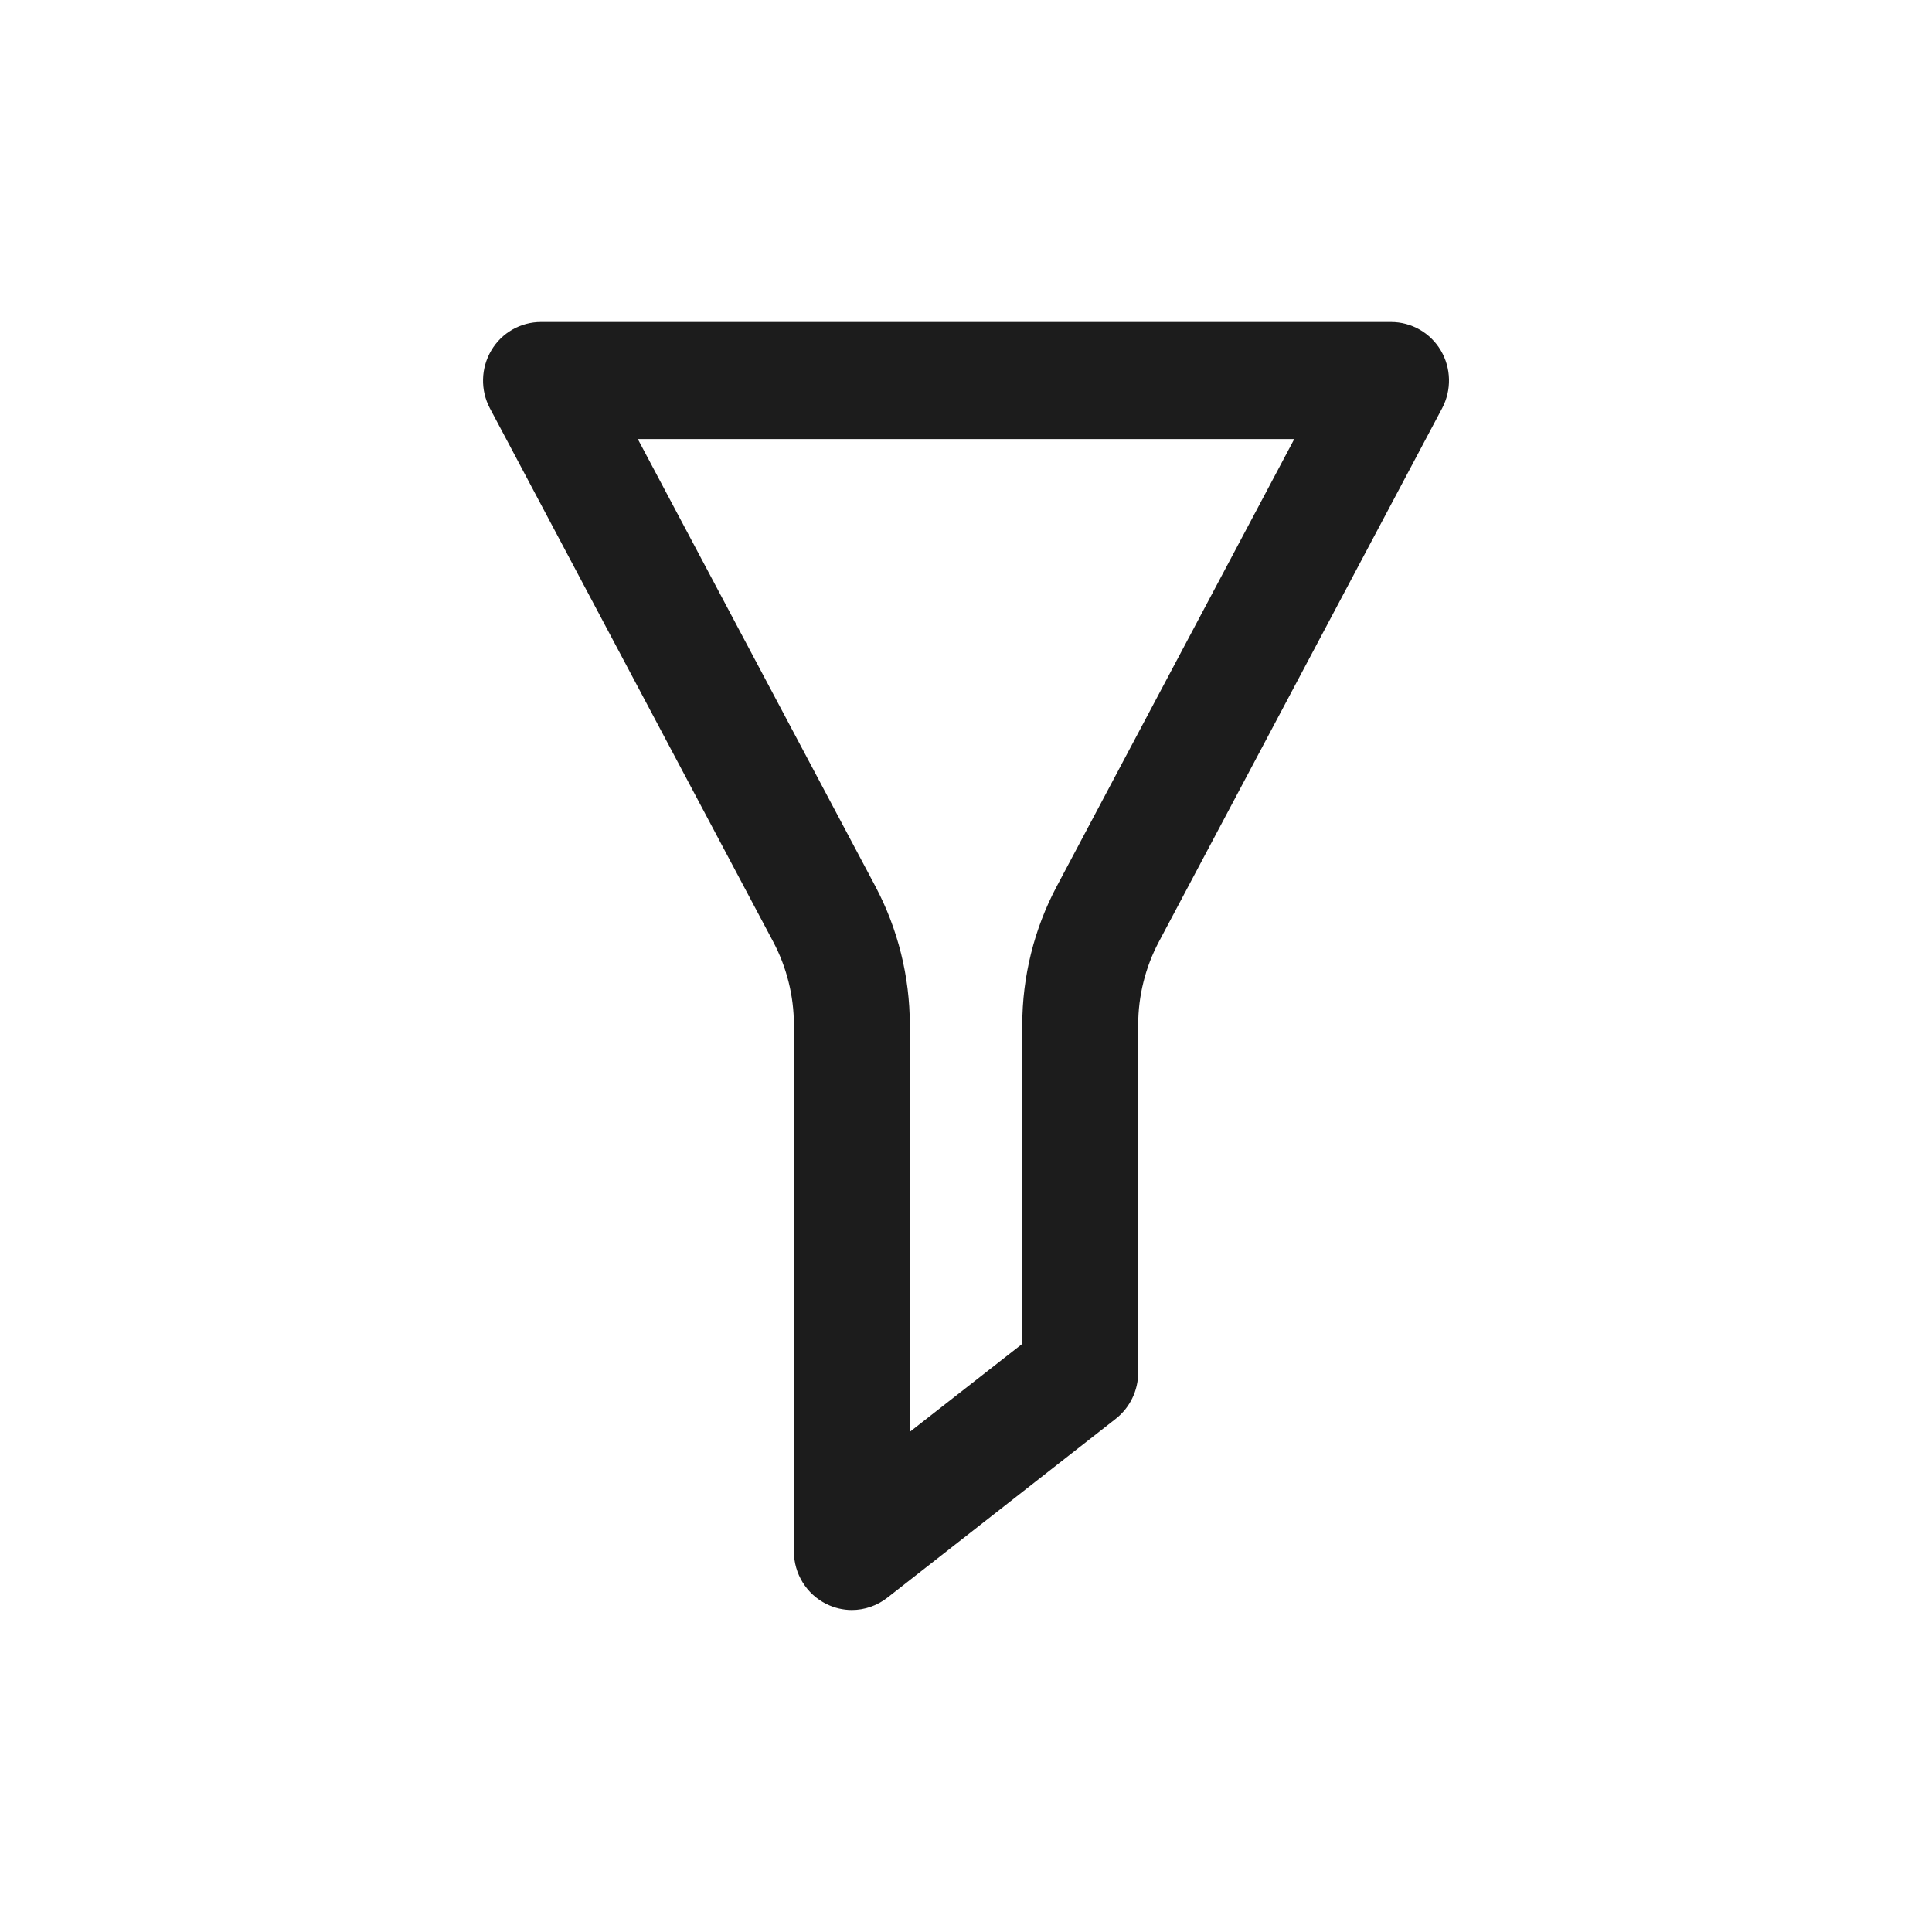
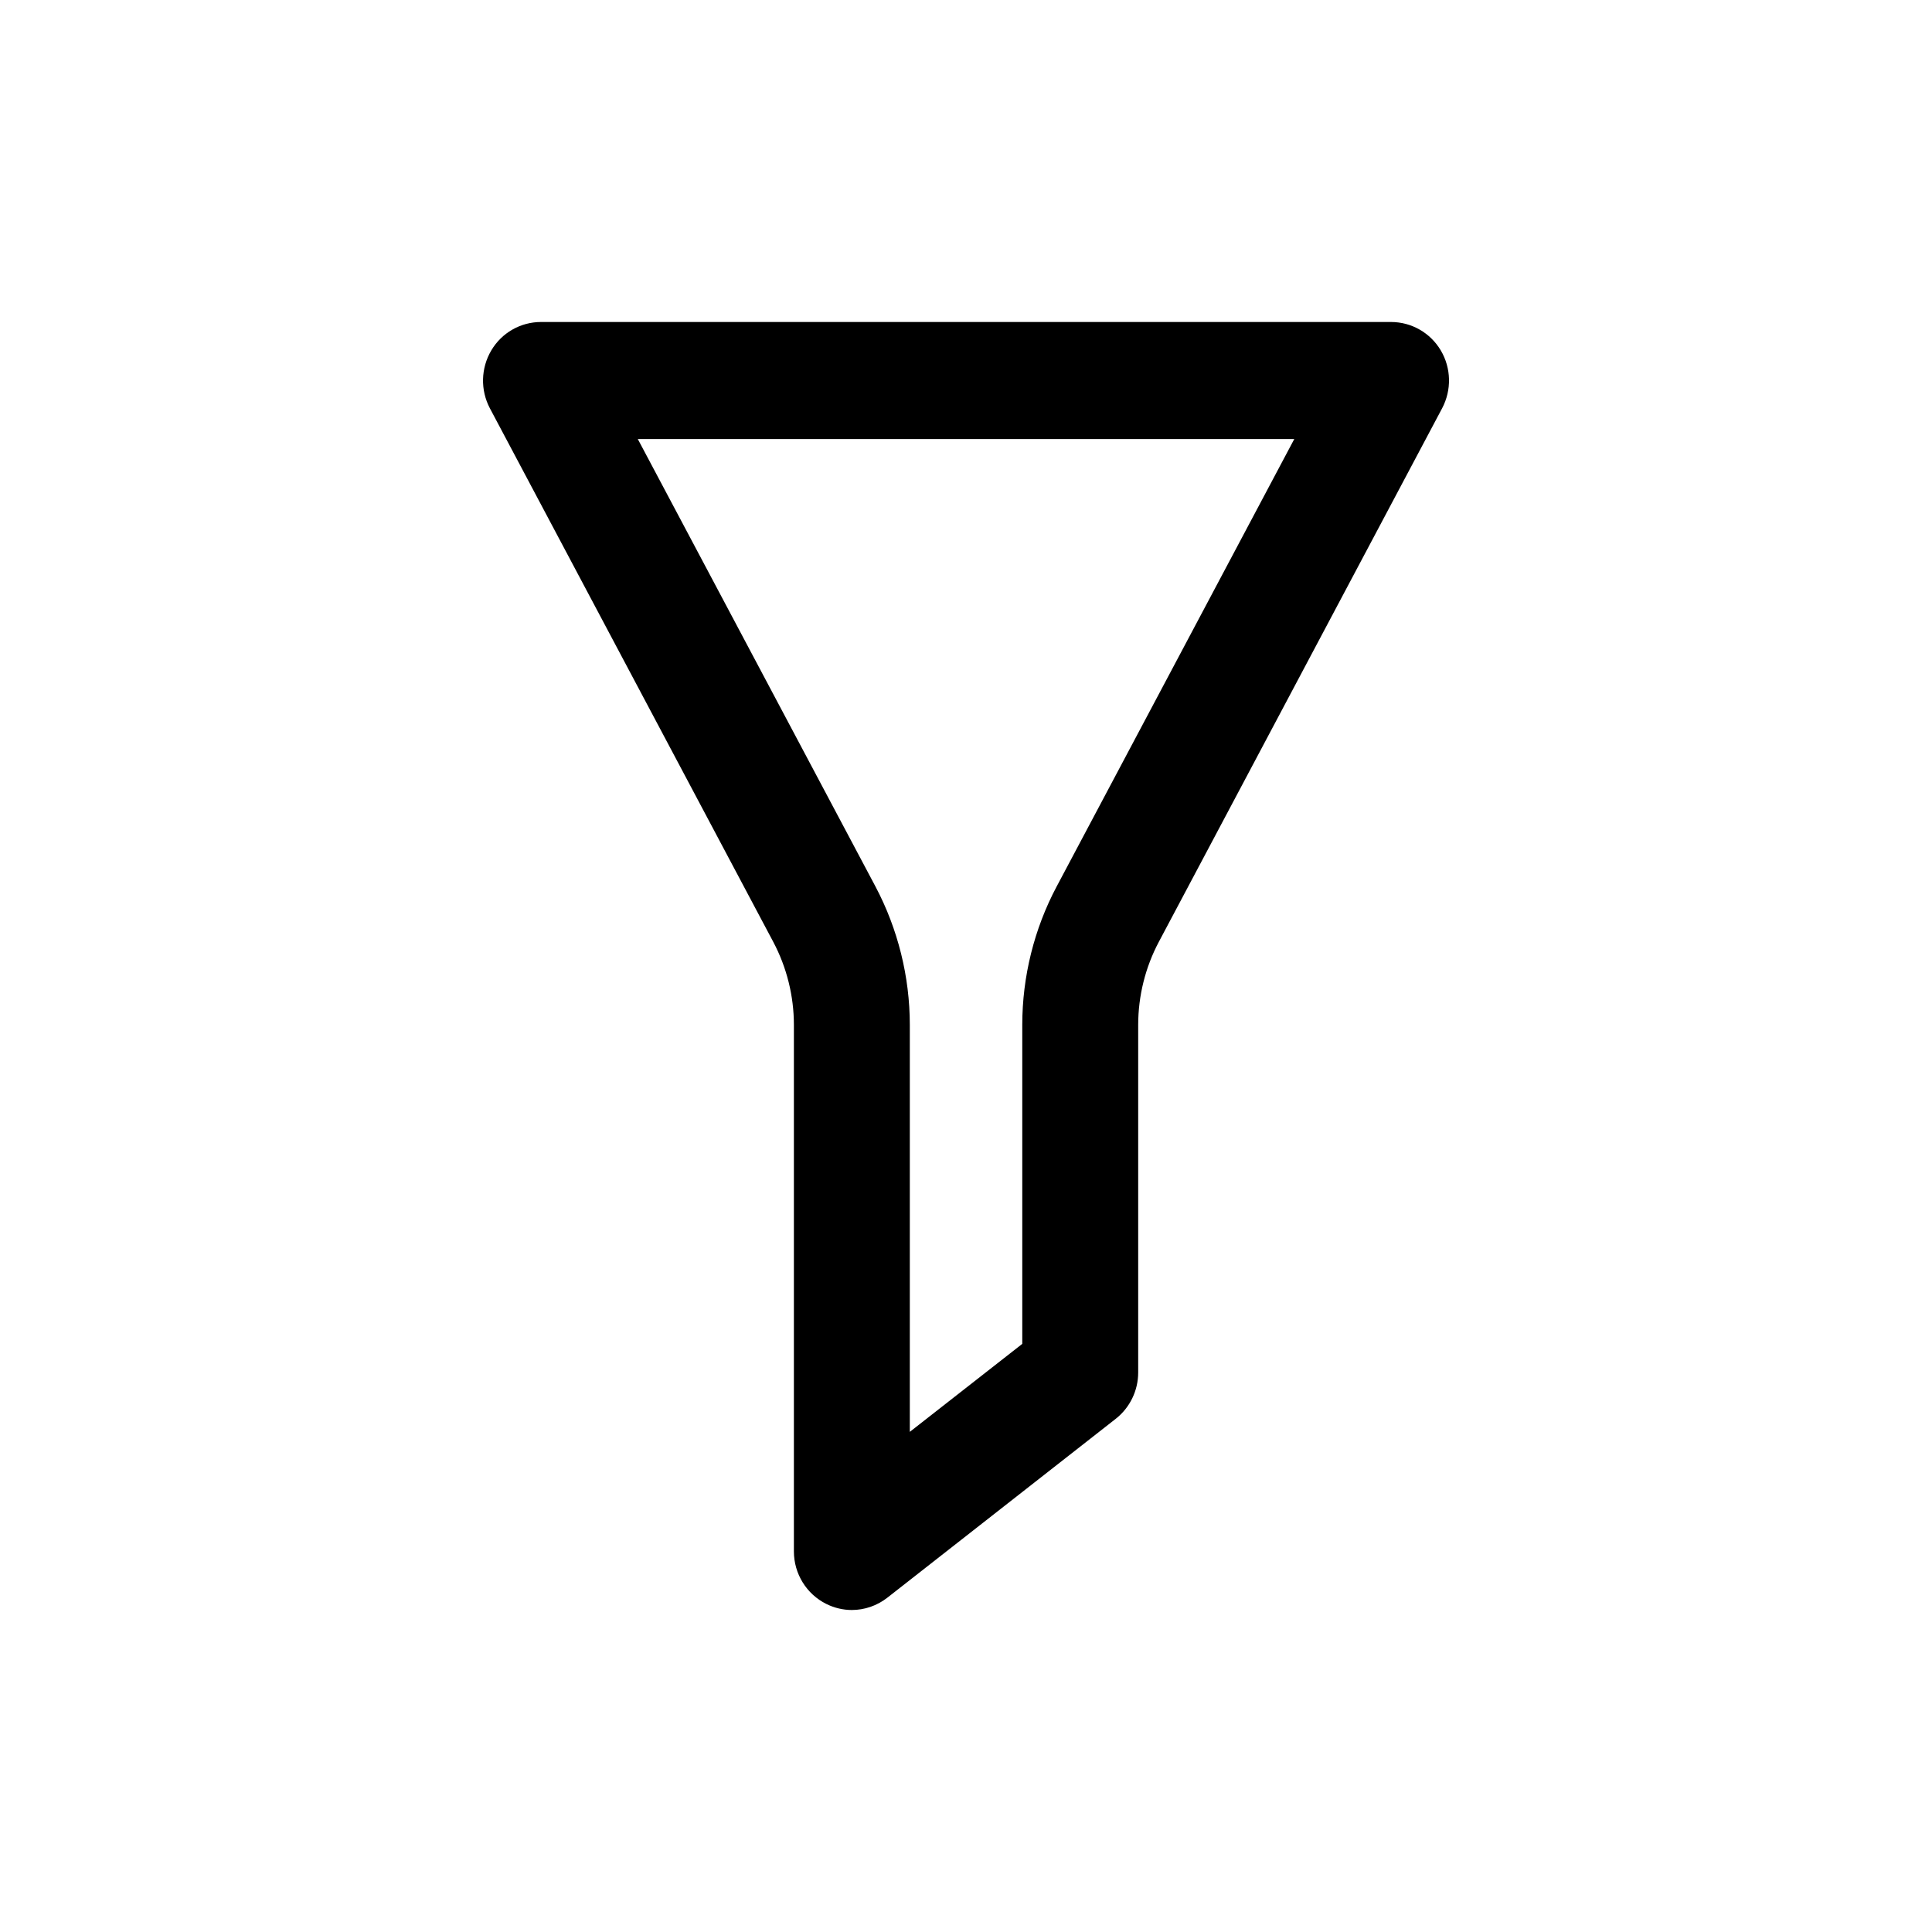
<svg xmlns="http://www.w3.org/2000/svg" width="24px" height="24px" viewBox="0 0 24 24" version="1.1">
  <g id="filter" stroke="none" stroke-width="1" fill="none" fill-rule="evenodd">
-     <path d="M7.923,5.454 L10.875,11.012 C11.154,11.539 11.302,12.133 11.302,12.731 L11.302,17.787 L12.699,16.694 L12.699,12.731 C12.699,12.132 12.847,11.537 13.127,11.011 L16.078,5.454 L7.923,5.454 Z M10.582,20 C10.474,20 10.366,19.975 10.265,19.925 C10.019,19.803 9.862,19.55 9.862,19.272 L9.862,12.731 C9.862,12.372 9.773,12.016 9.605,11.699 L6.085,5.071 C5.966,4.845 5.973,4.573 6.103,4.353 C6.232,4.134 6.467,4 6.72,4 L17.28,4 C17.534,4 17.768,4.134 17.898,4.353 C18.028,4.573 18.034,4.845 17.915,5.071 L14.396,11.699 C14.228,12.015 14.139,12.372 14.139,12.731 L14.139,17.05 C14.139,17.274 14.036,17.487 13.86,17.625 L11.023,19.847 C10.895,19.947 10.739,20 10.582,20 L10.582,20 Z" id="icon-color" fill="#1C1C1C" fill-rule="nonzero" />
+     <path d="M7.923,5.454 L10.875,11.012 C11.154,11.539 11.302,12.133 11.302,12.731 L11.302,17.787 L12.699,16.694 L12.699,12.731 C12.699,12.132 12.847,11.537 13.127,11.011 L16.078,5.454 L7.923,5.454 Z M10.582,20 C10.474,20 10.366,19.975 10.265,19.925 C10.019,19.803 9.862,19.55 9.862,19.272 L9.862,12.731 C9.862,12.372 9.773,12.016 9.605,11.699 L6.085,5.071 C5.966,4.845 5.973,4.573 6.103,4.353 C6.232,4.134 6.467,4 6.72,4 L17.28,4 C17.534,4 17.768,4.134 17.898,4.353 C18.028,4.573 18.034,4.845 17.915,5.071 L14.396,11.699 C14.228,12.015 14.139,12.372 14.139,12.731 L14.139,17.05 C14.139,17.274 14.036,17.487 13.86,17.625 L11.023,19.847 C10.895,19.947 10.739,20 10.582,20 L10.582,20 Z" id="icon-color" fill="currentColor" fill-rule="nonzero" />
  </g>
</svg>
